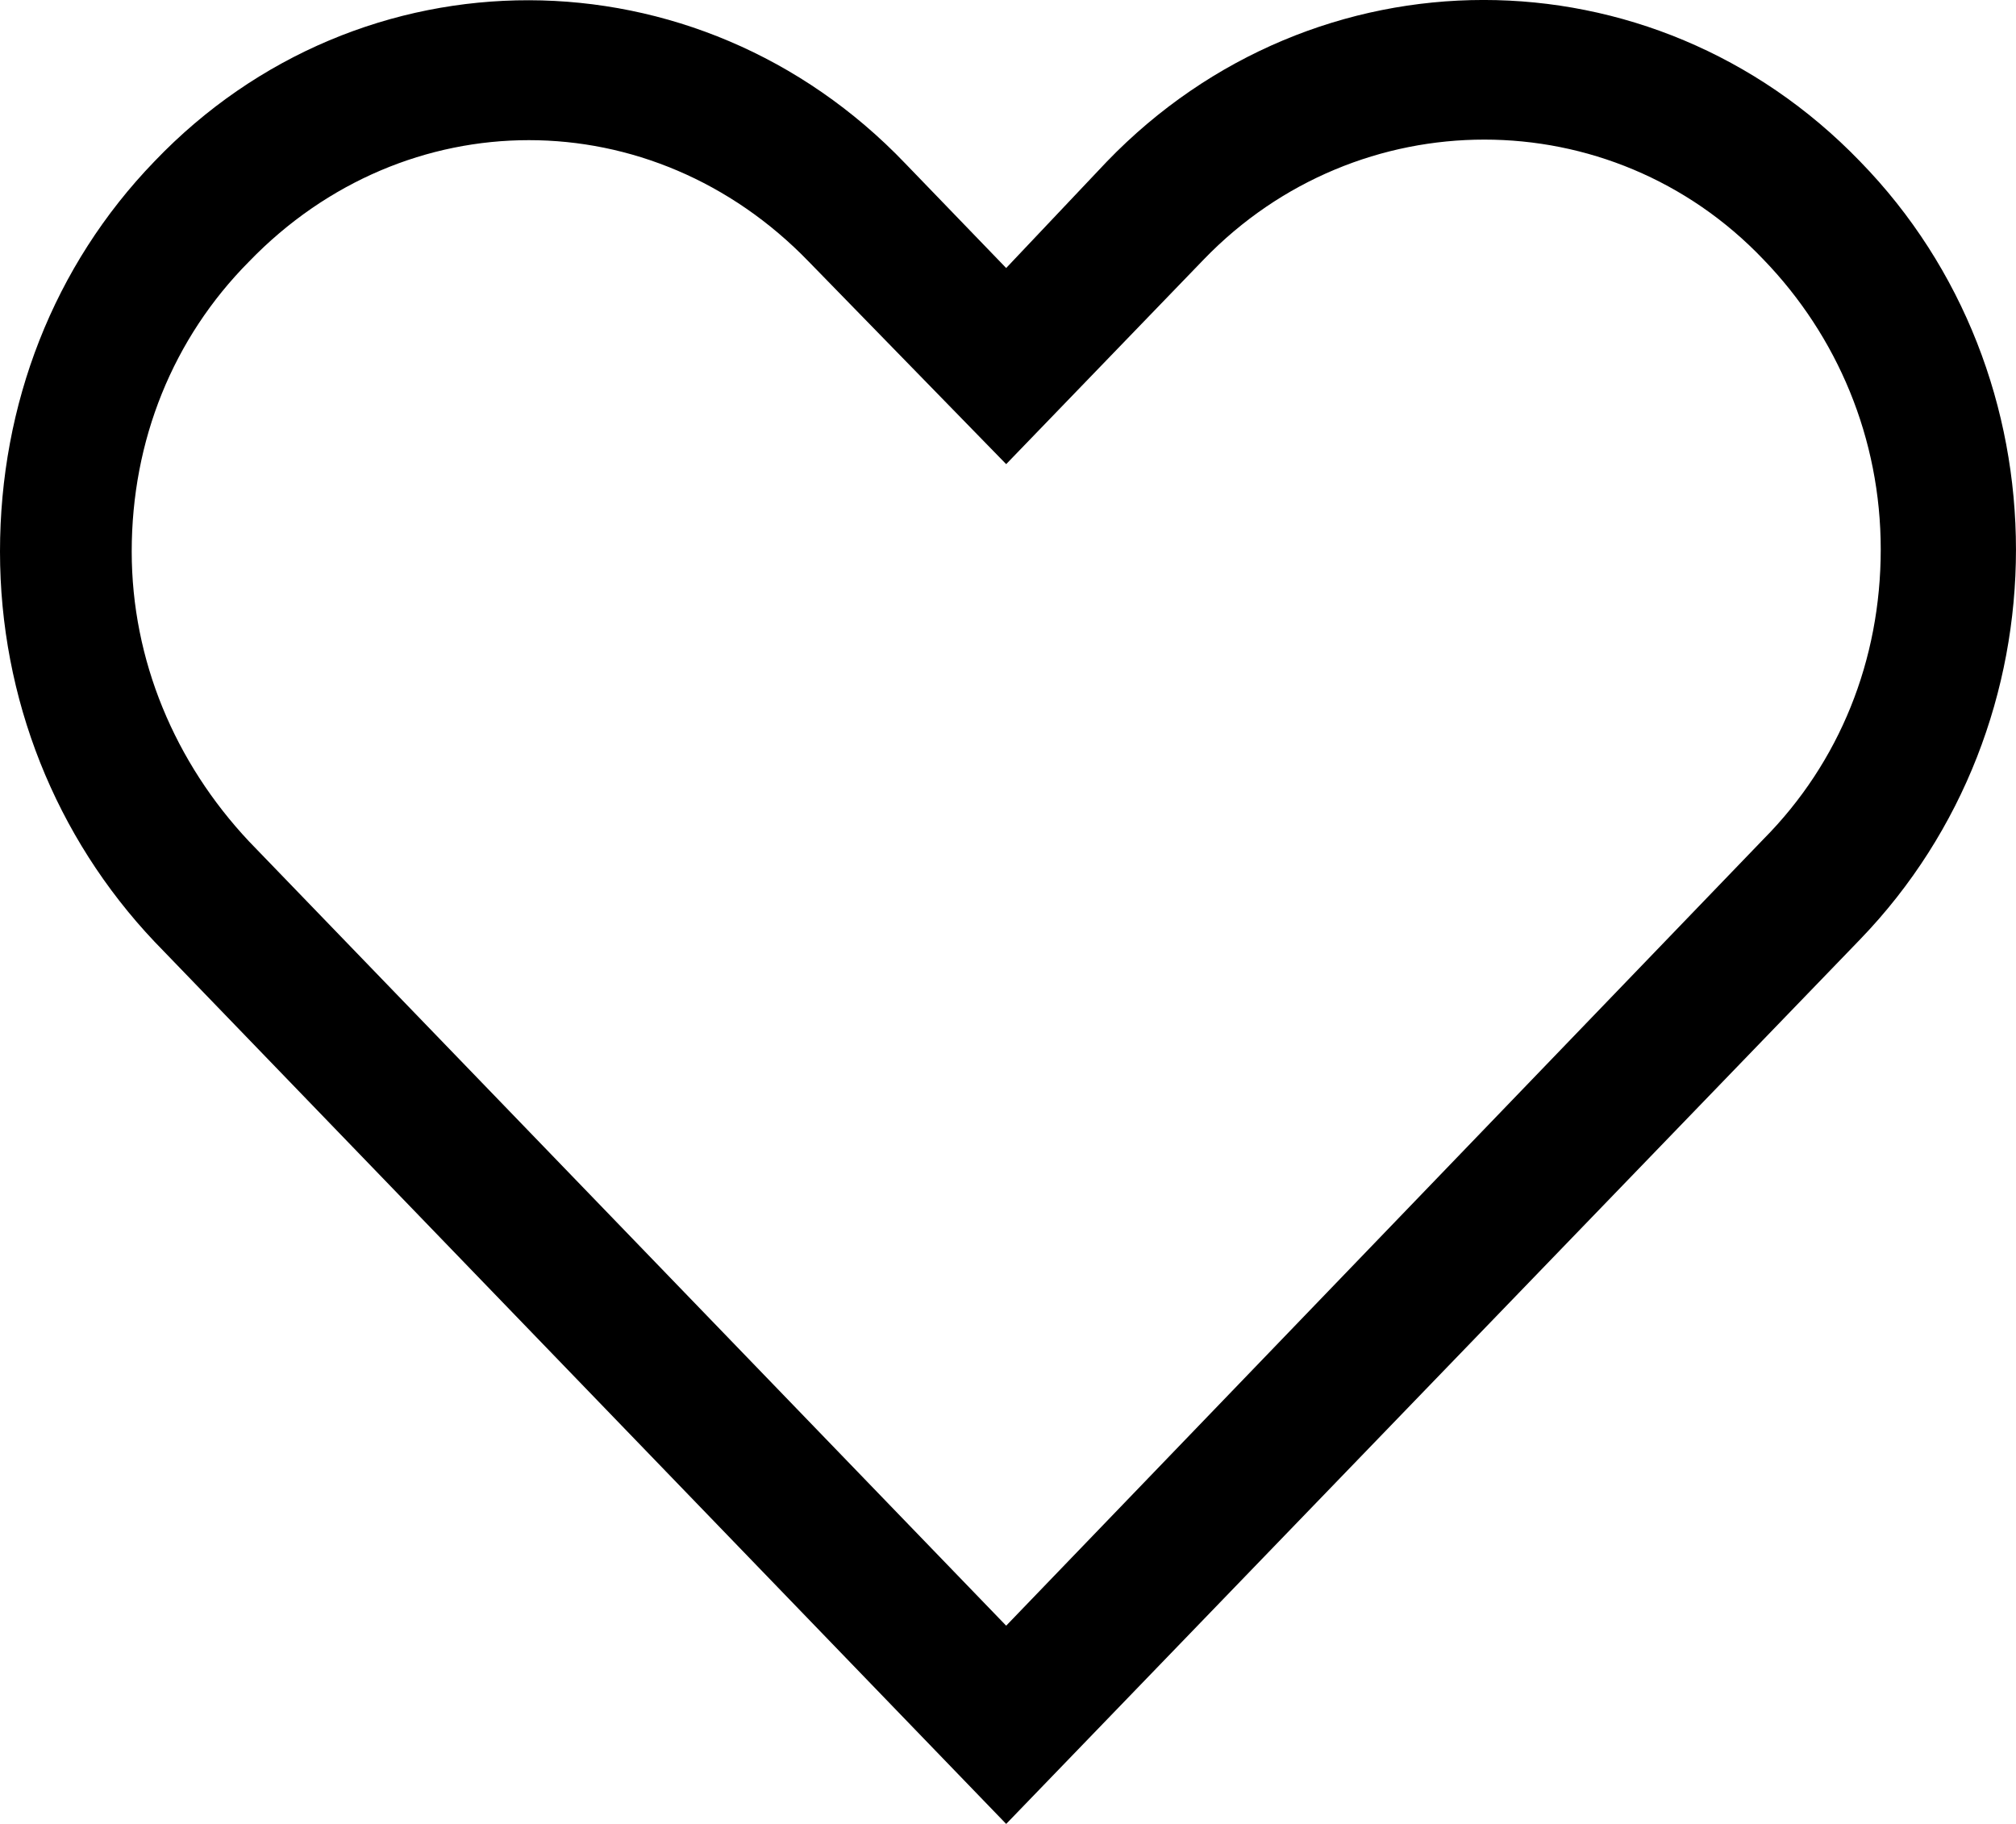
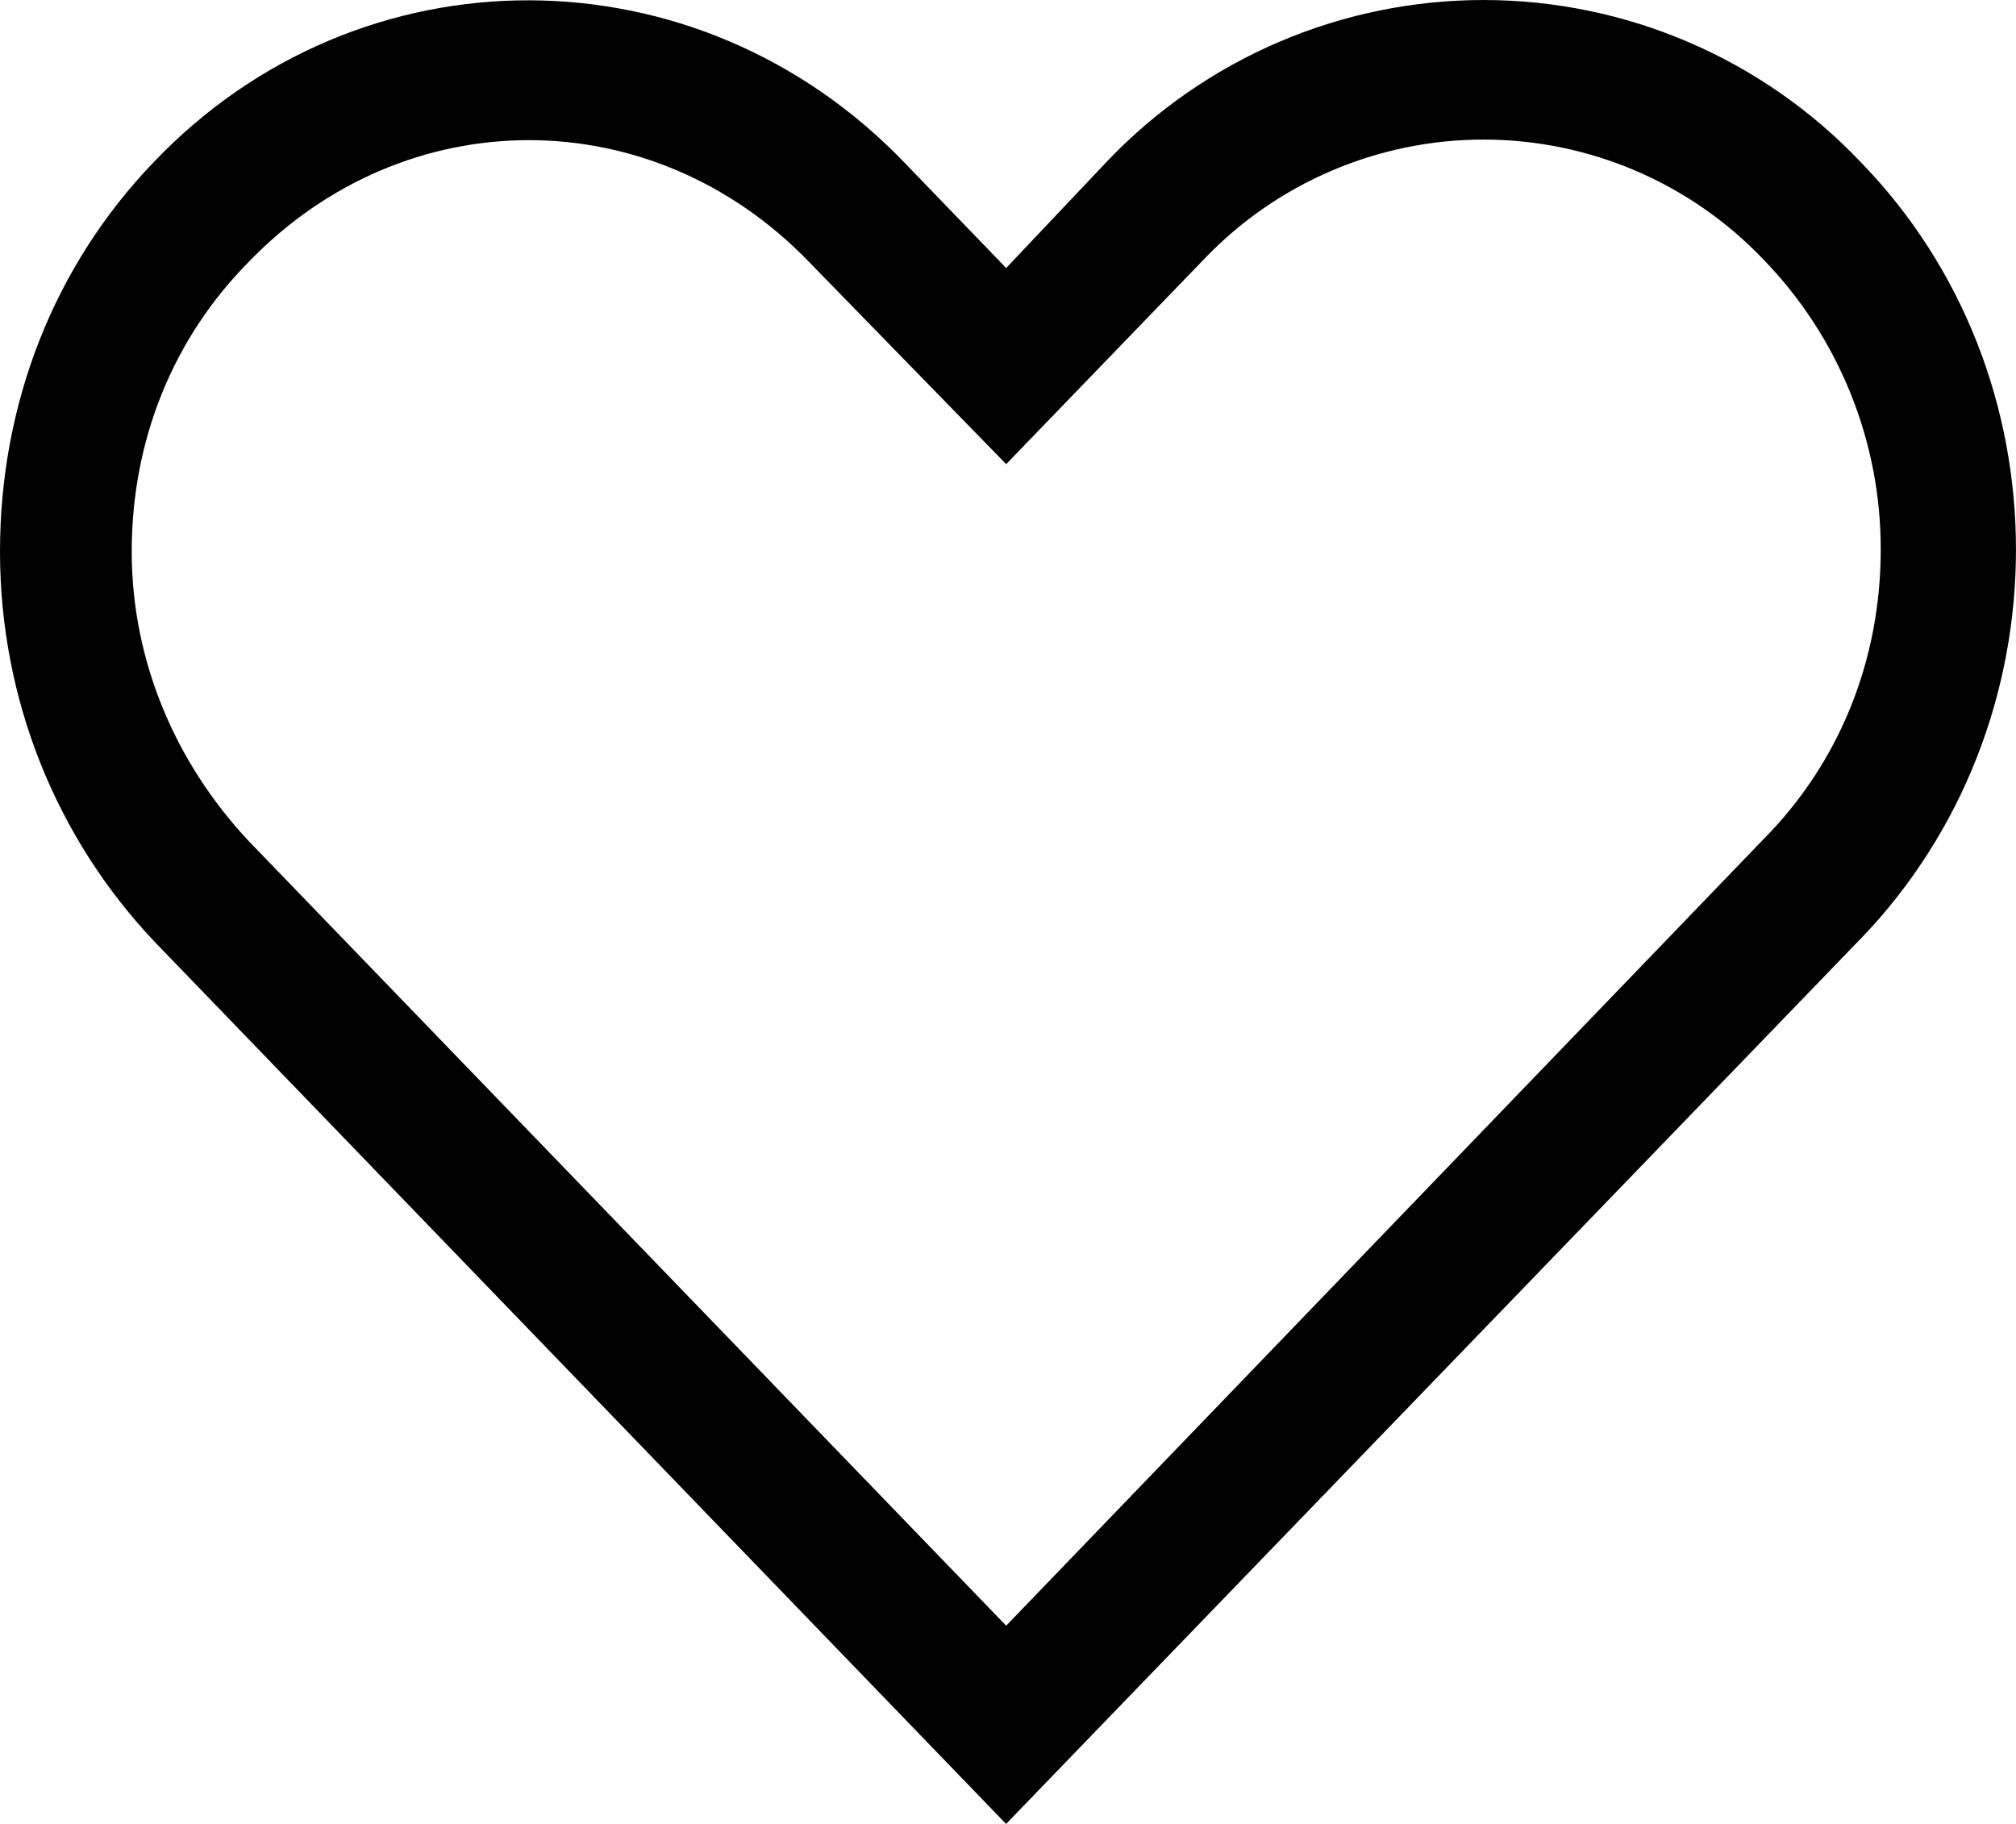
- <svg xmlns="http://www.w3.org/2000/svg" width="21" height="19" viewBox="0 0 21 19" fill="none">
-   <path d="M19.376 9.786C21.541 7.543 21.541 3.902 19.376 1.682C17.212 -0.561 13.696 -0.561 11.531 1.682L10.481 2.792L9.431 1.704C7.266 -0.561 3.751 -0.561 1.608 1.682C0.557 2.77 0 4.213 0 5.745C0 7.277 0.579 8.72 1.608 9.808L10.481 19L19.376 9.786ZM1.372 5.745C1.372 4.59 1.8 3.525 2.594 2.725C3.408 1.882 4.458 1.46 5.509 1.46C6.559 1.46 7.609 1.882 8.424 2.725L10.481 4.835L12.539 2.703C14.146 1.038 16.783 1.038 18.369 2.703C19.141 3.502 19.591 4.568 19.591 5.723C19.591 6.877 19.162 7.943 18.369 8.742L10.481 16.935L2.594 8.765C1.822 7.943 1.372 6.877 1.372 5.745Z" fill="black" />
+ <svg xmlns="http://www.w3.org/2000/svg" width="21" height="19" fill="none">
+   <path fill="#000" d="M19.376 9.786c2.165-2.243 2.165-5.884 0-8.104a5.415 5.415 0 0 0-7.845 0l-1.05 1.11-1.05-1.088C7.266-.56 3.751-.56 1.608 1.682.558 2.77 0 4.213 0 5.745 0 7.277.579 8.72 1.608 9.808L10.48 19l8.895-9.214ZM1.372 5.745c0-1.155.428-2.22 1.222-3.02.814-.843 1.864-1.265 2.915-1.265 1.05 0 2.1.422 2.915 1.265l2.057 2.11 2.058-2.132a4.026 4.026 0 0 1 5.83 0 4.327 4.327 0 0 1 1.222 3.02c0 1.154-.429 2.22-1.222 3.02l-7.888 8.192-7.887-8.17c-.772-.822-1.222-1.888-1.222-3.02Z" />
</svg>
